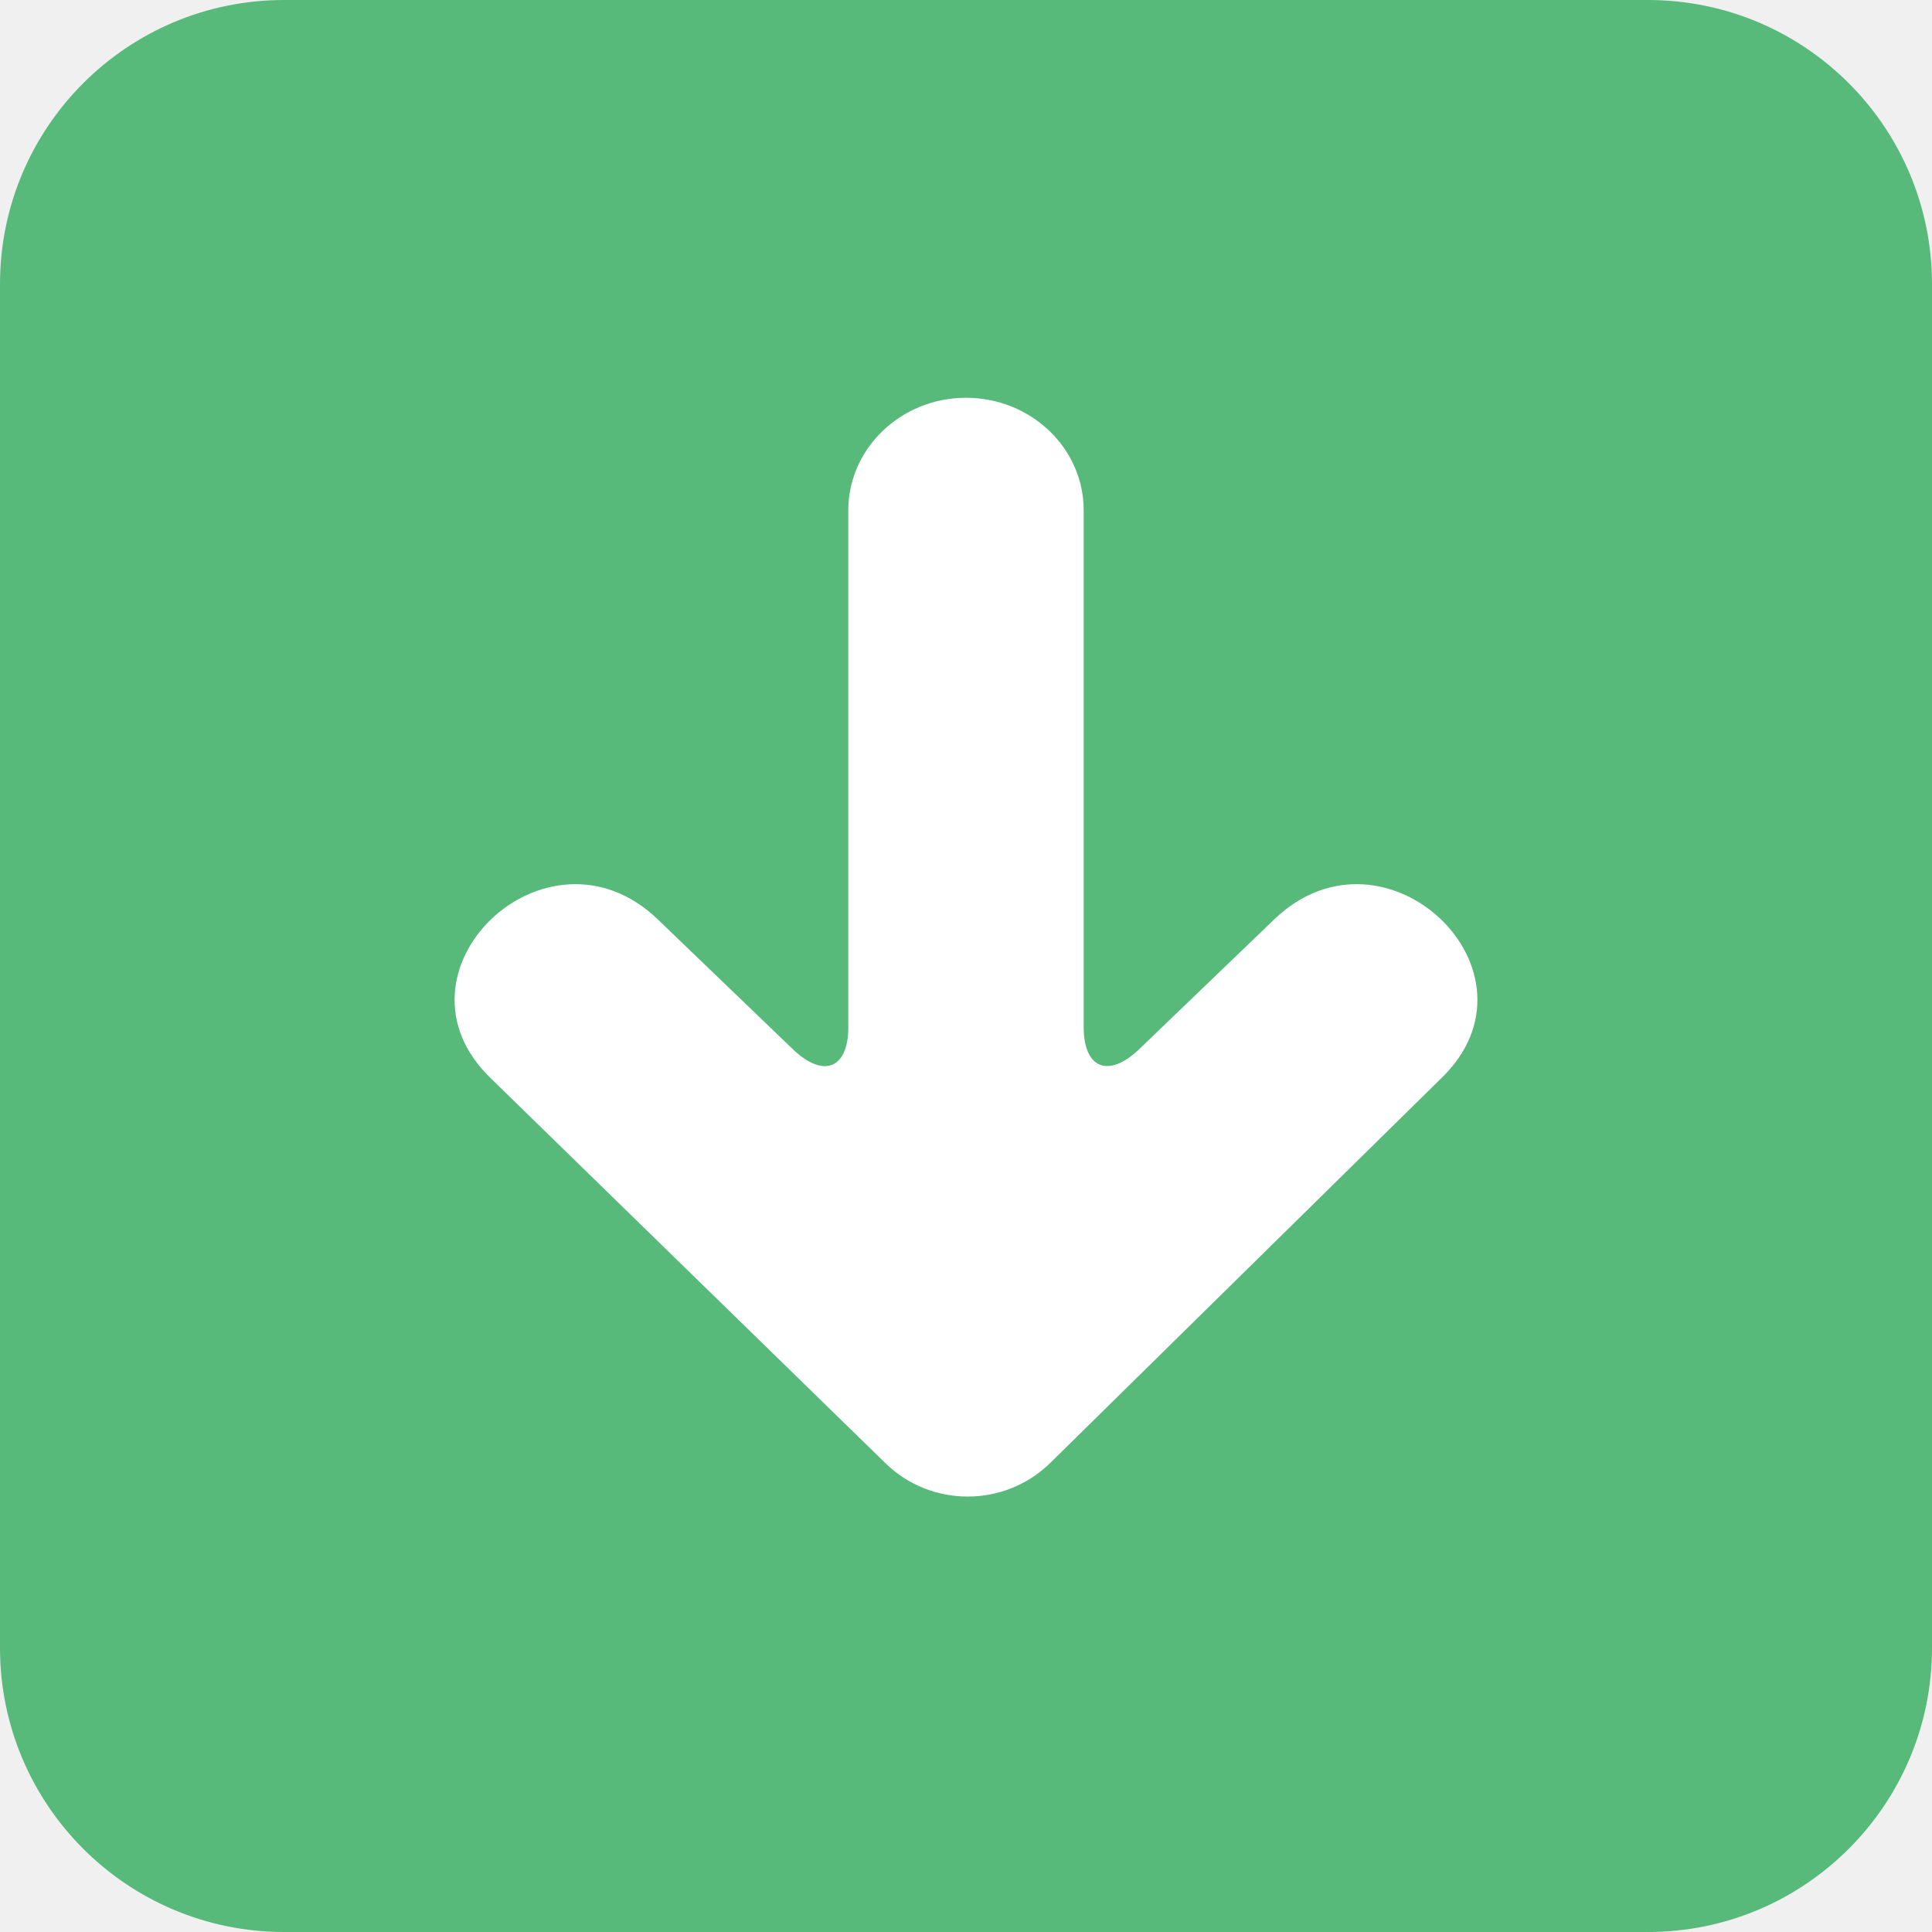
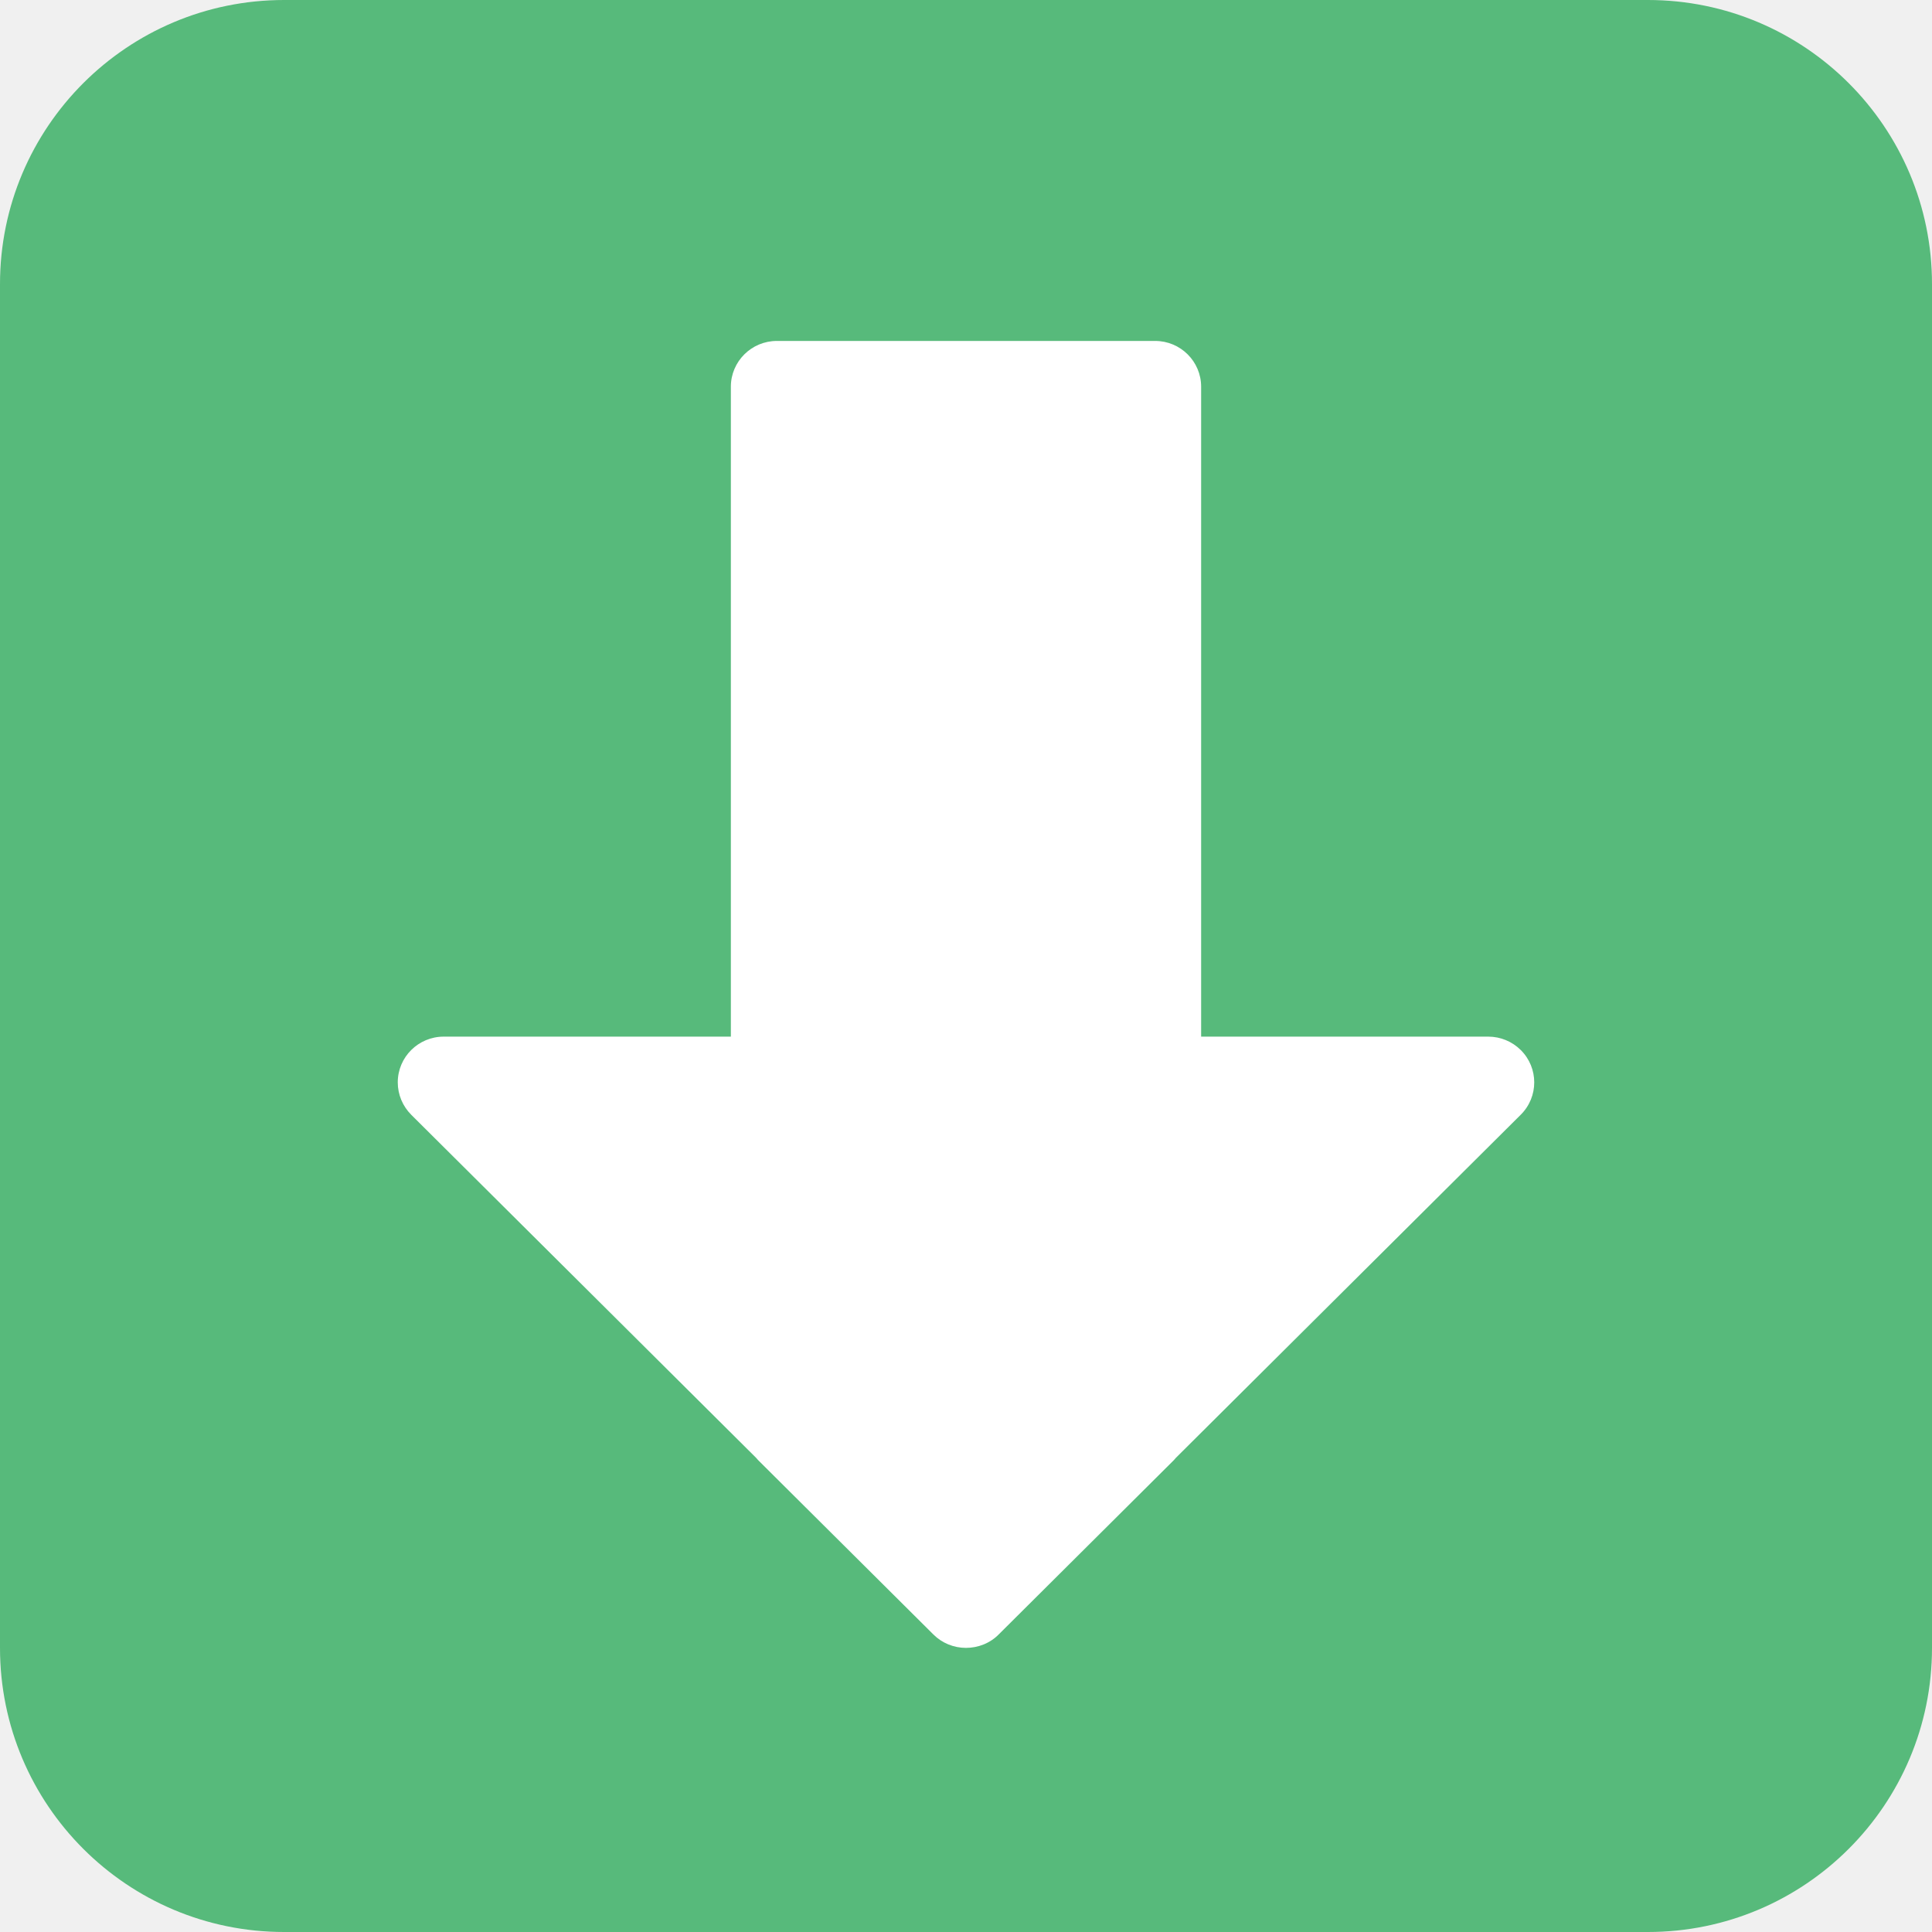
<svg xmlns="http://www.w3.org/2000/svg" width="34px" height="34px" viewBox="0 0 34 34" version="1.1">
  <g stroke="none" stroke-width="1" fill="none" fill-rule="evenodd">
-     <g id="Save">
+     <g id="SaveON">
      <rect fill="#57BA7B" x="0" y="0" width="34" height="34" rx="5" />
-       <path fill="#FFFFFF" fill-rule="nonzero" d="M15.585,25.752 L8.644,18.983 C6.692,17.112 9.62,14.306 11.573,16.177 L13.949,18.461 C14.49,18.982 14.929,18.809 14.929,18.076 L14.929,8.979 C14.929,7.892 15.856,7 17,7 C18.141,7 19.071,7.886 19.071,8.979 L19.071,18.076 C19.071,18.805 19.509,18.982 20.051,18.461 L22.427,16.177 C24.379,14.306 27.309,17.112 25.356,18.983 L18.486,25.742 C17.683,26.533 16.387,26.534 15.585,25.752 Z" />
+       <path d="M21.138,18.243 L26.191,18.243 C26.406,18.243 26.611,18.328 26.763,18.479 C27.079,18.793 27.079,19.303 26.763,19.617 L20.69,25.659 C20.676,25.676 20.663,25.692 20.647,25.707 L17.58,28.759 C17.427,28.916 17.217,29 16.998,29 C16.783,28.999 16.578,28.916 16.426,28.764 L13.355,25.709 C13.338,25.693 13.324,25.676 13.309,25.658 L7.238,19.619 C7.086,19.467 7,19.263 7,19.048 C7,18.603 7.362,18.243 7.809,18.243 L12.862,18.243 L12.862,6.805 C12.862,6.361 13.225,6 13.672,6 L20.329,6 C20.775,6 21.138,6.361 21.138,6.805 L21.138,18.243 L21.138,18.243 L21.138,18.243 Z" id="Path" fill="#FFFFFF" />
    </g>
  </g>
</svg>
